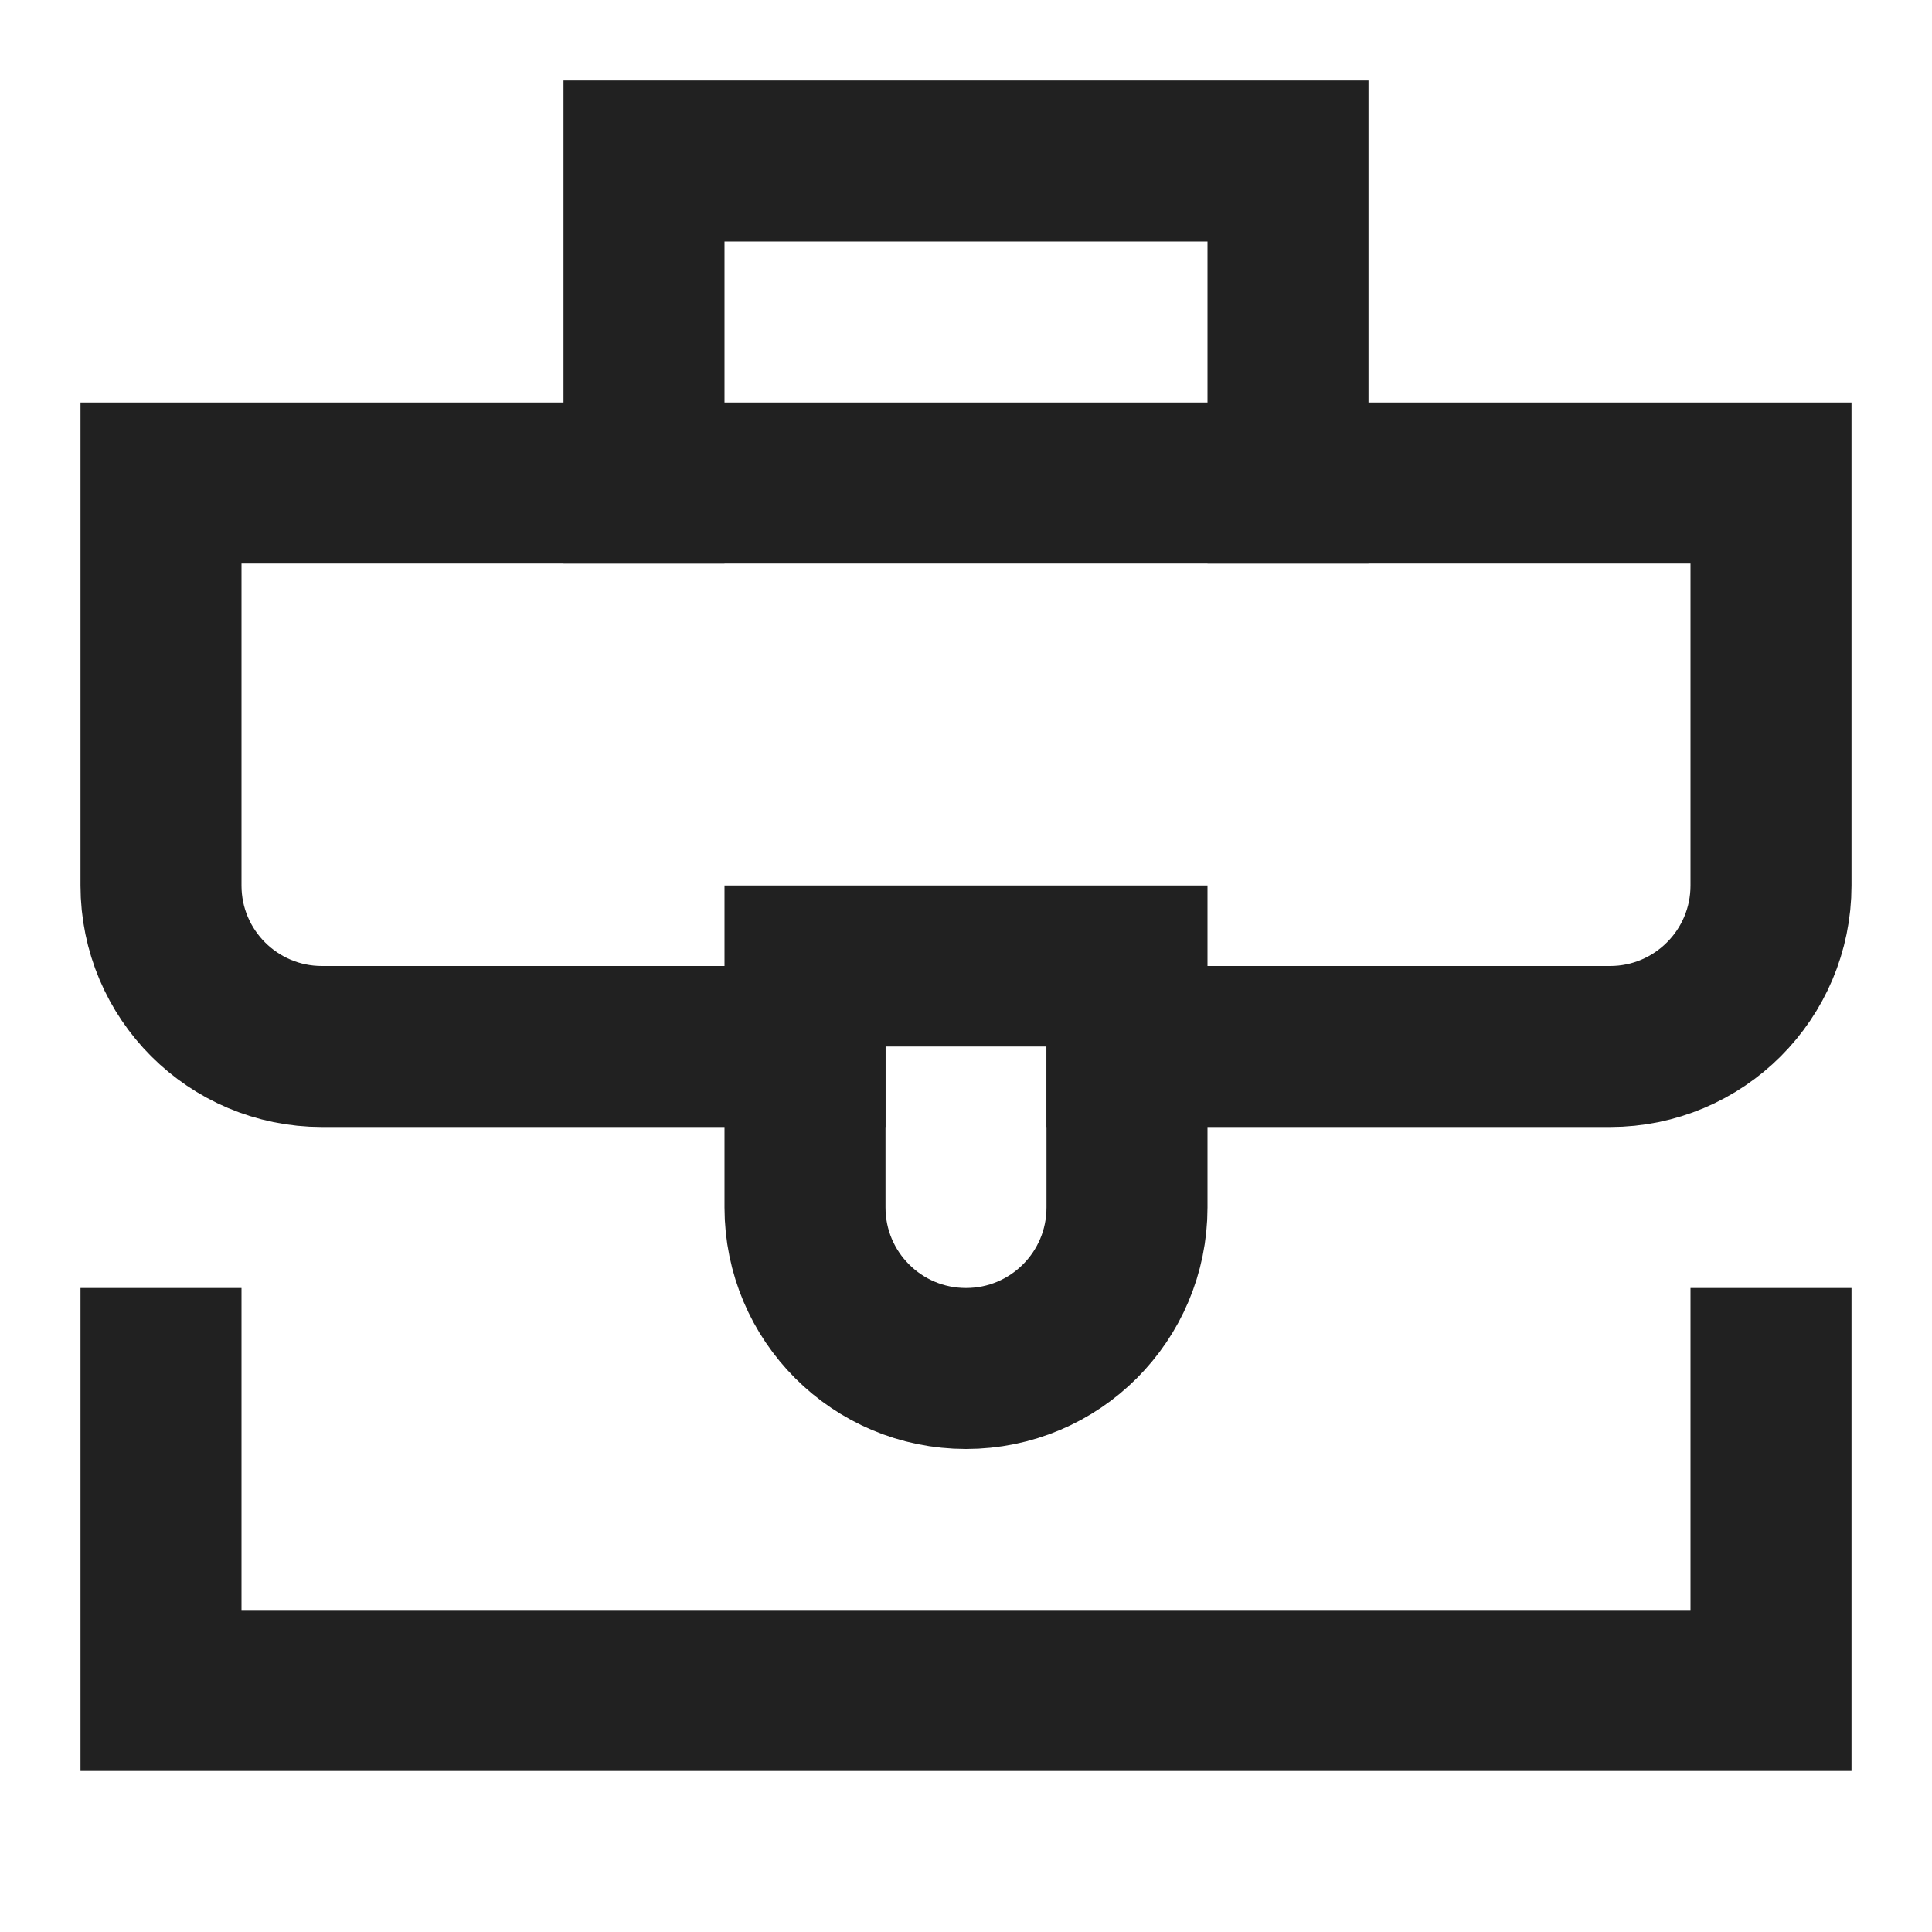
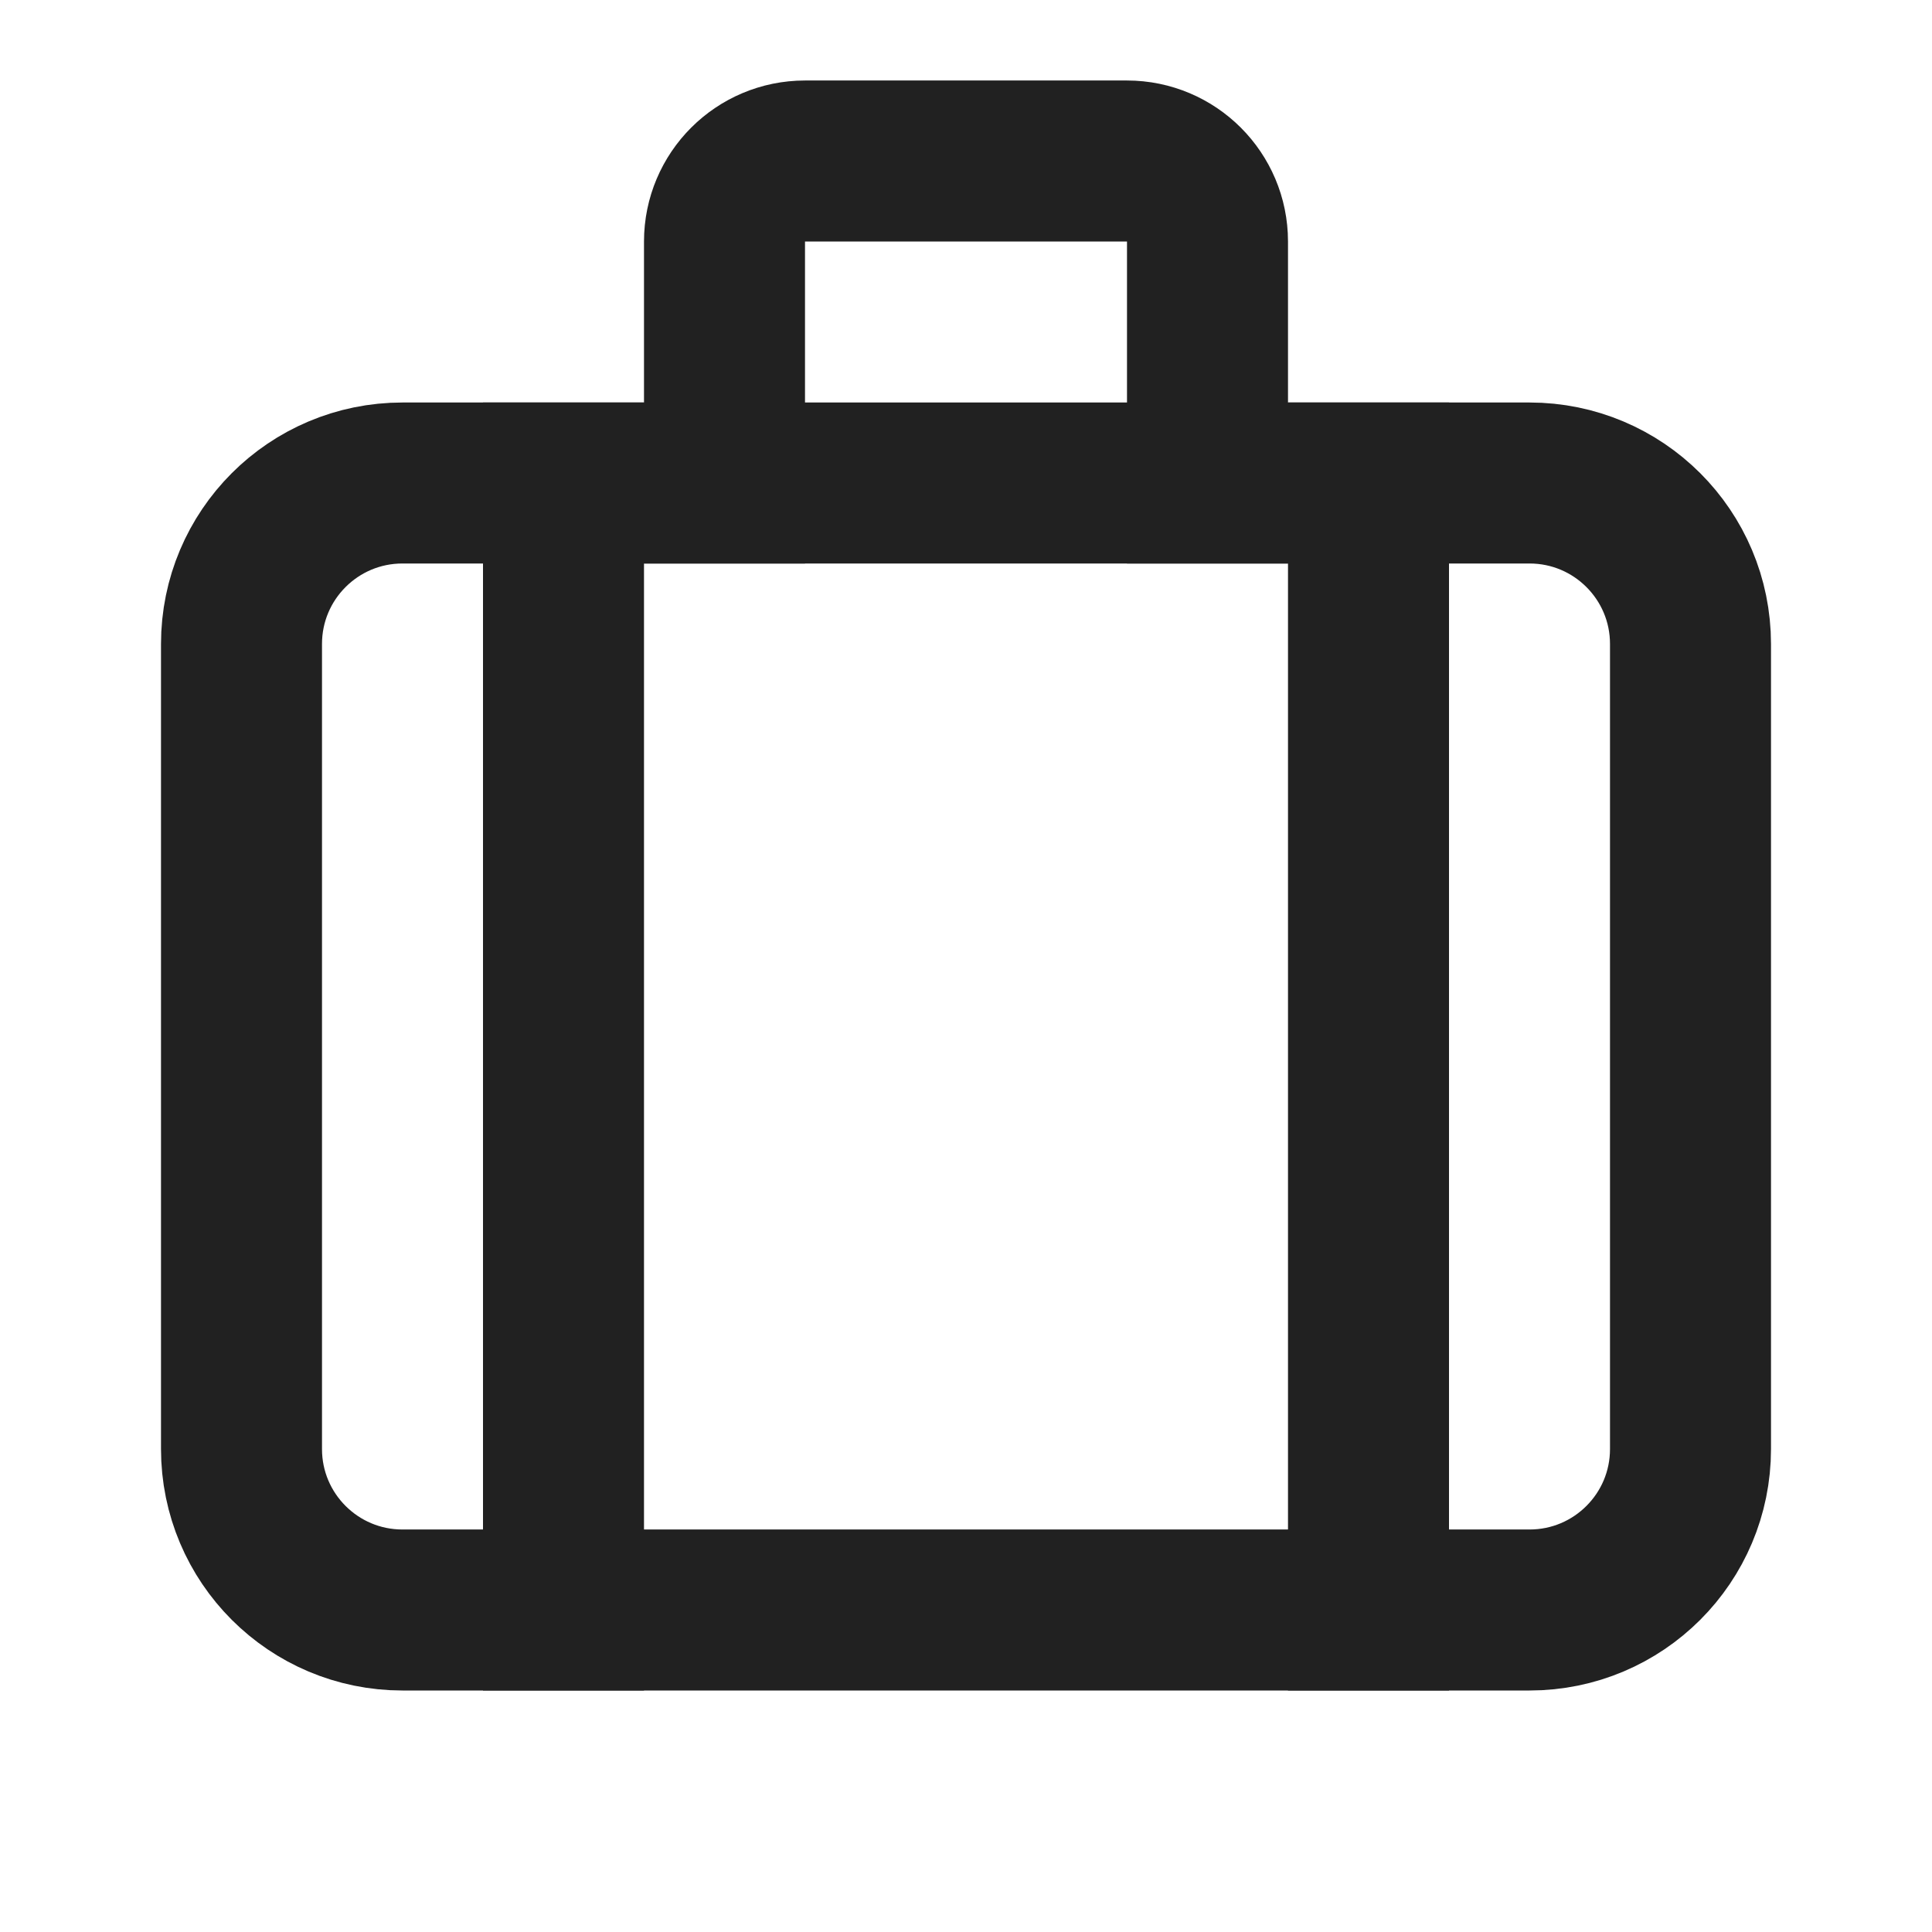
<svg xmlns="http://www.w3.org/2000/svg" width="24" height="24" viewBox="0 0 24 24" fill="none">
-   <path d="M8 6V2H16V6" stroke="#212121" stroke-width="2" stroke-miterlimit="10" stroke-linecap="square" />
-   <path d="M10 13H4C2.895 13 2 12.105 2 11V6H22V11C22 12.105 21.105 13 20 13H14" stroke="#212121" stroke-width="2" stroke-miterlimit="10" stroke-linecap="square" />
-   <path d="M2 17V21H22V17" stroke="#212121" stroke-width="2" stroke-miterlimit="10" stroke-linecap="square" />
-   <path d="M14 12H10V15C10 16.105 10.895 17 12 17C13.105 17 14 16.105 14 15V12Z" stroke="#212121" stroke-width="2" stroke-miterlimit="10" stroke-linecap="square" />
+   <path d="M7 6V20" stroke="#212121" stroke-width="2" stroke-linecap="square" />
+   <path d="M17 6V20" stroke="#212121" stroke-width="2" stroke-linecap="square" />
+   <path d="M9 6V3C9 2.448 9.448 2 10 2H14C14.552 2 15 2.448 15 3V6" stroke="#212121" stroke-width="2" stroke-linecap="square" />
+   <path d="M3 8C3 6.895 3.895 6 5 6H19C20.105 6 21 6.895 21 8V18C21 19.105 20.105 20 19 20H5C3.895 20 3 19.105 3 18V8Z" stroke="#212121" stroke-width="2" />
</svg>
